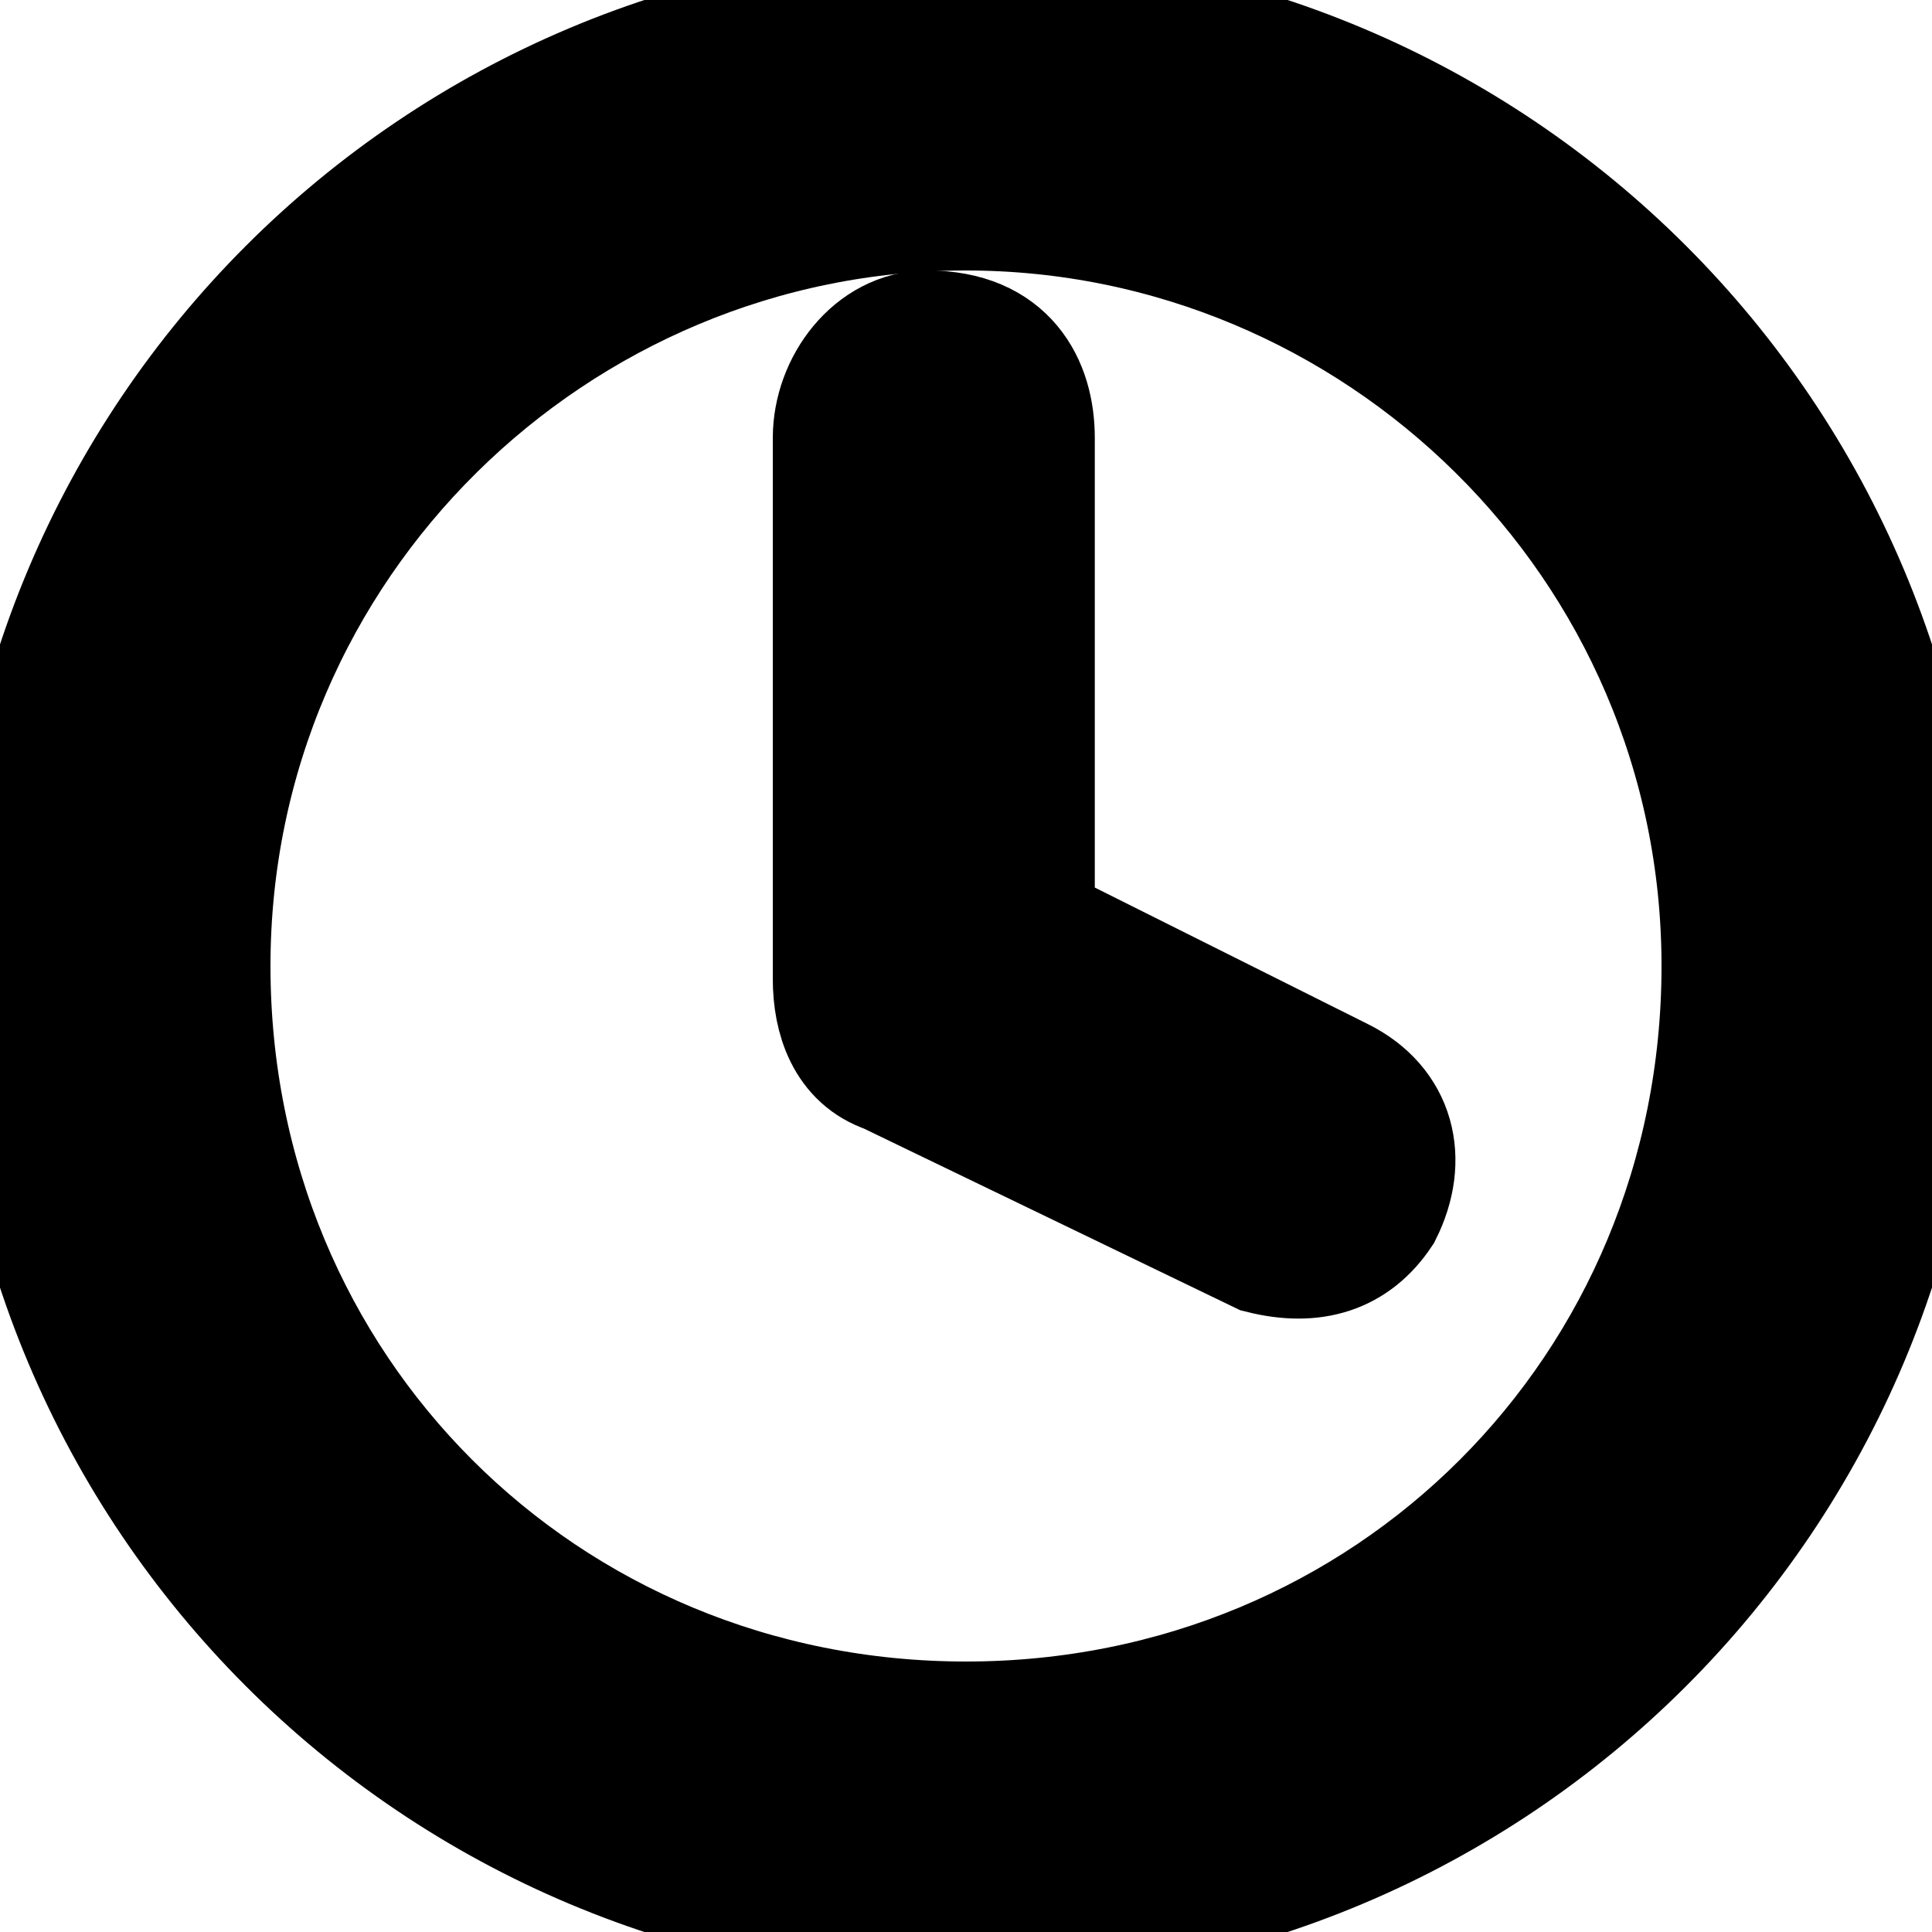
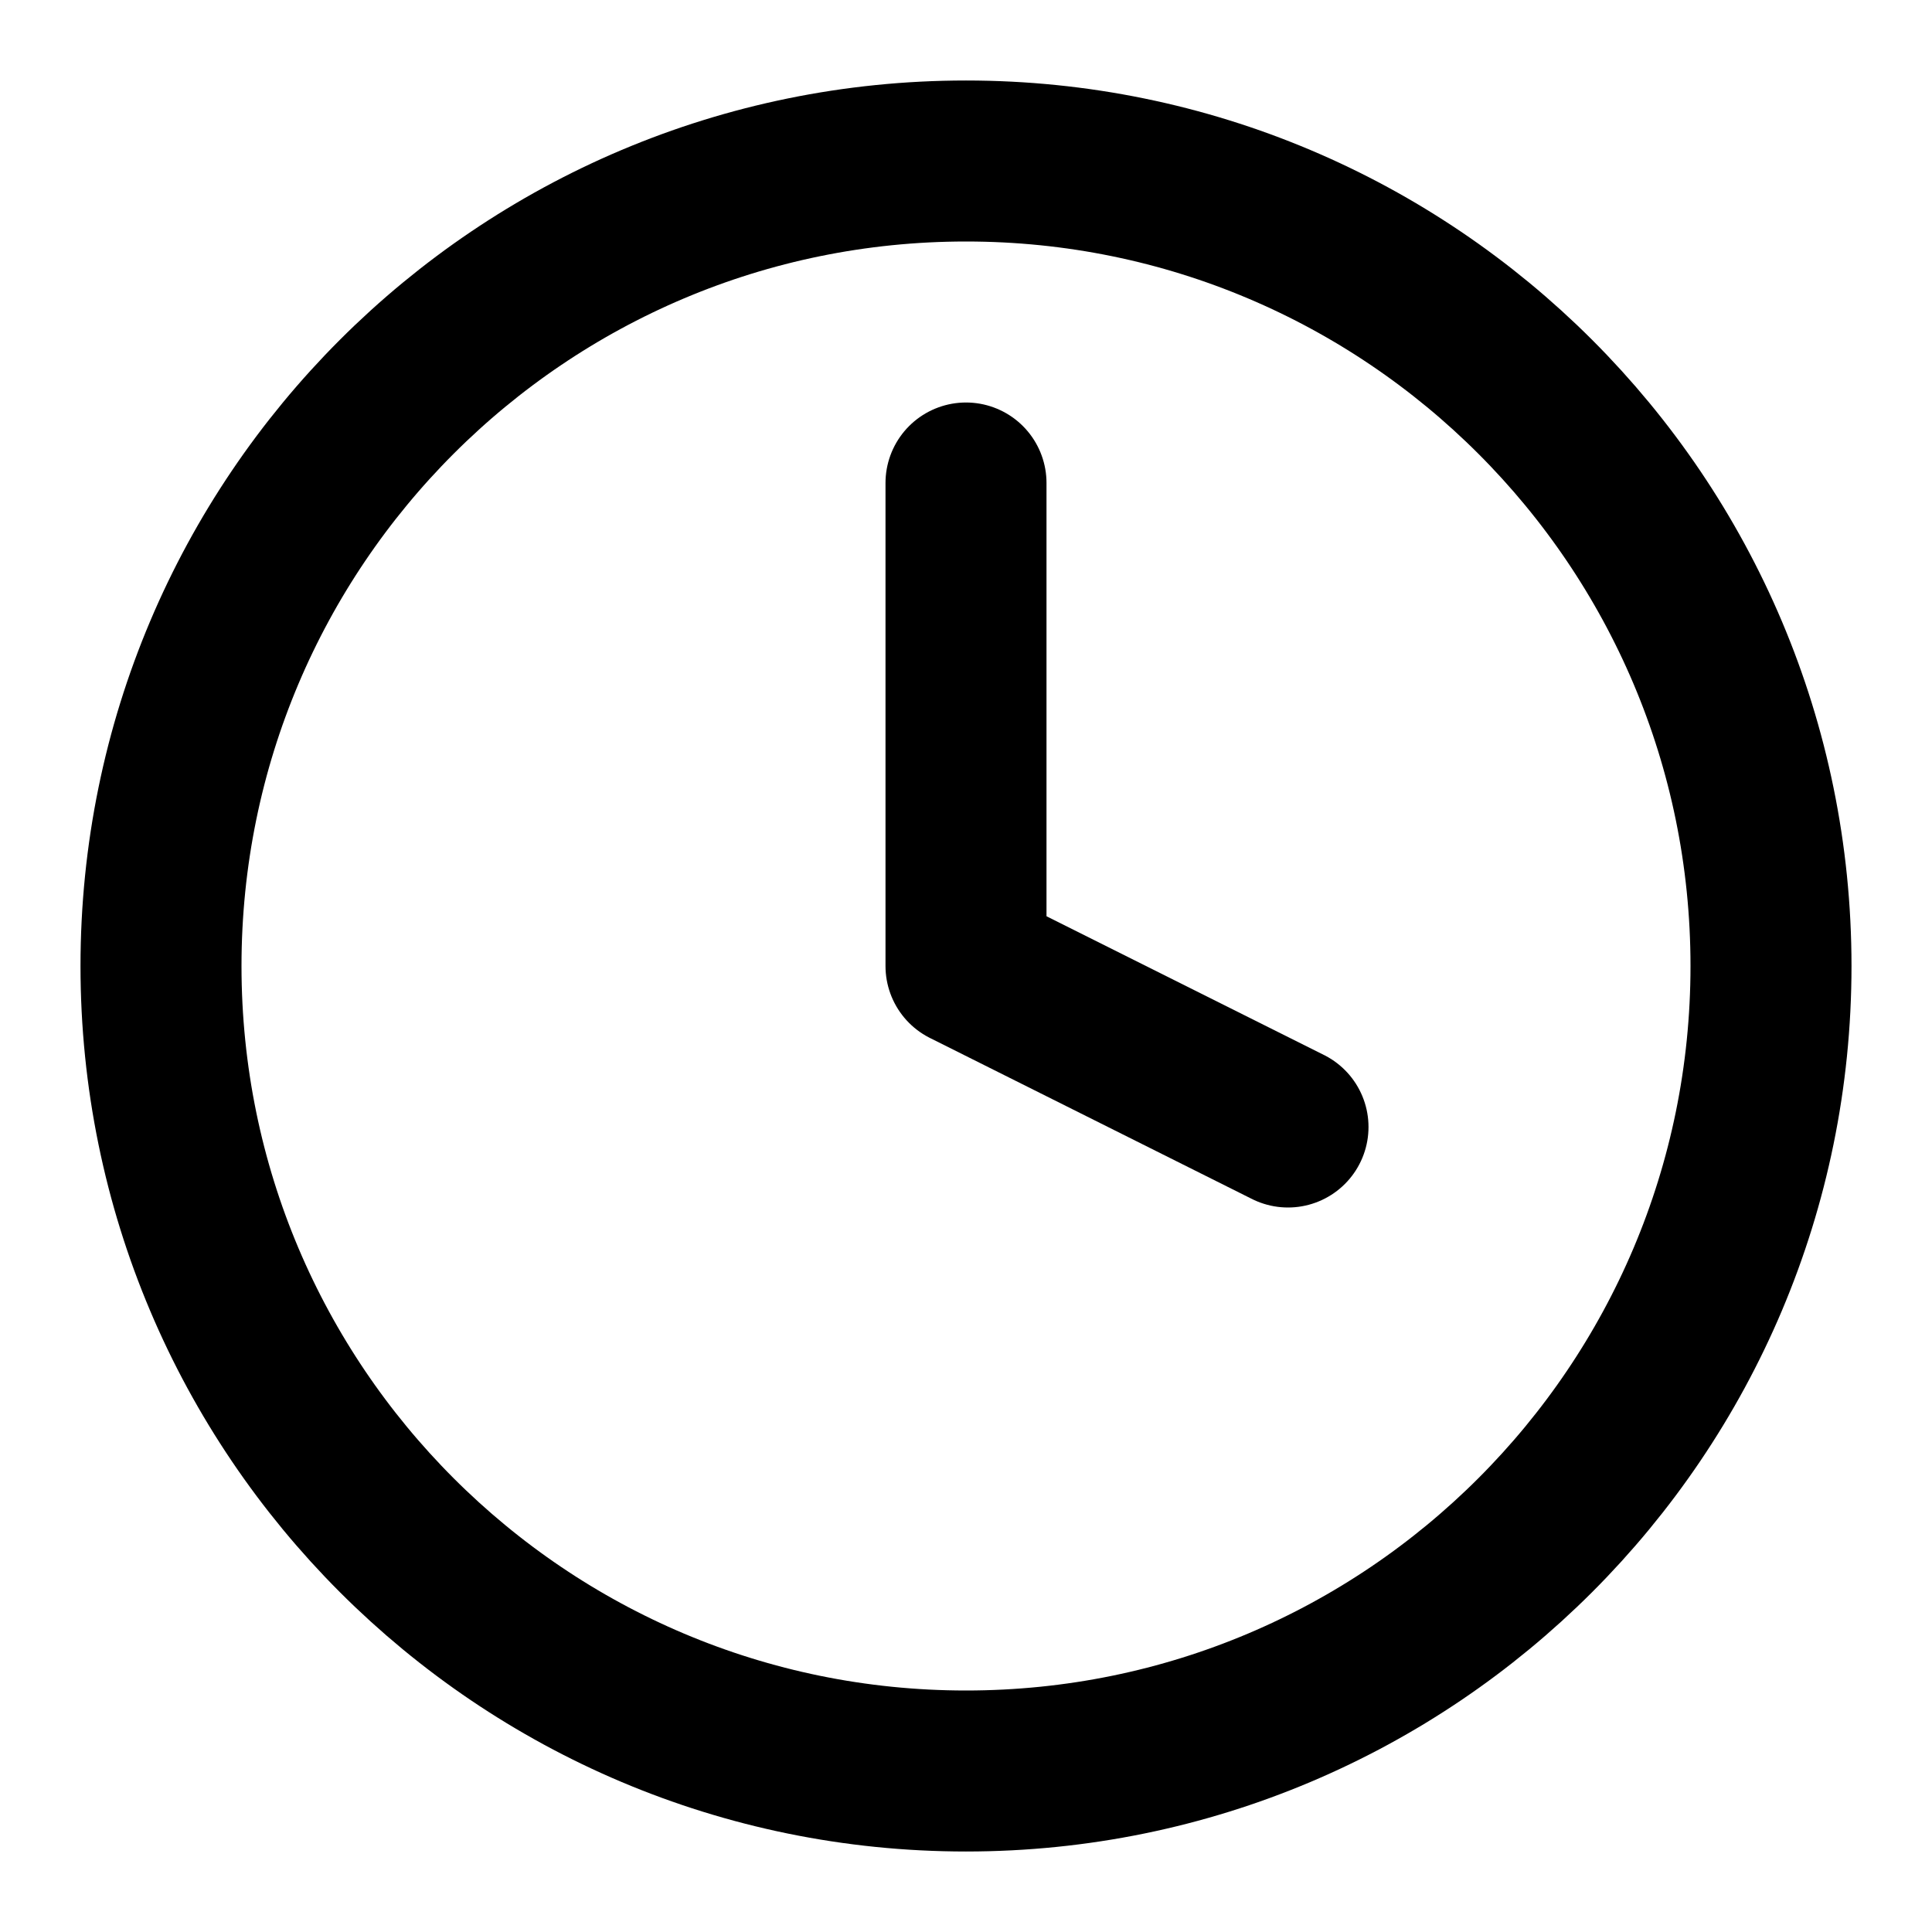
- <svg xmlns="http://www.w3.org/2000/svg" version="1.1" id="Layer_1" x="0px" y="0px" viewBox="0 0 15 15" style="enable-background:new 0 0 15 15;" xml:space="preserve" stroke="currentColor">
-   <path d="M9.8,9.7L6.9,8.3C6.6,8.2,6.5,7.9,6.5,7.6V3.4c0-0.4,0.3-0.8,0.7-0.8C7.8,2.6,8,3,8,3.4v3.8l2.4,1.2c0.4,0.2,0.5,0.6,0.3,1  C10.5,9.7,10.2,9.8,9.8,9.7z" />
-   <path d="M7.5,1.6c3.2,0,5.9,2.6,5.9,5.9s-2.6,5.9-5.9,5.9s-5.9-2.6-5.9-5.9S4.3,1.6,7.5,1.6 M7.5,0.1c-4.1,0-7.4,3.3-7.4,7.4  s3.3,7.4,7.4,7.4s7.4-3.3,7.4-7.4S11.6,0.1,7.5,0.1L7.5,0.1z" />
+ <svg xmlns="http://www.w3.org/2000/svg" viewBox="0 0 24 24" fill="none" stroke="currentColor" stroke-width="2" stroke-linecap="round" stroke-linejoin="round">
+   <circle cx="12" cy="12" r="10" />
+   <polyline points="12 6 12 12 16 14" />
</svg>
